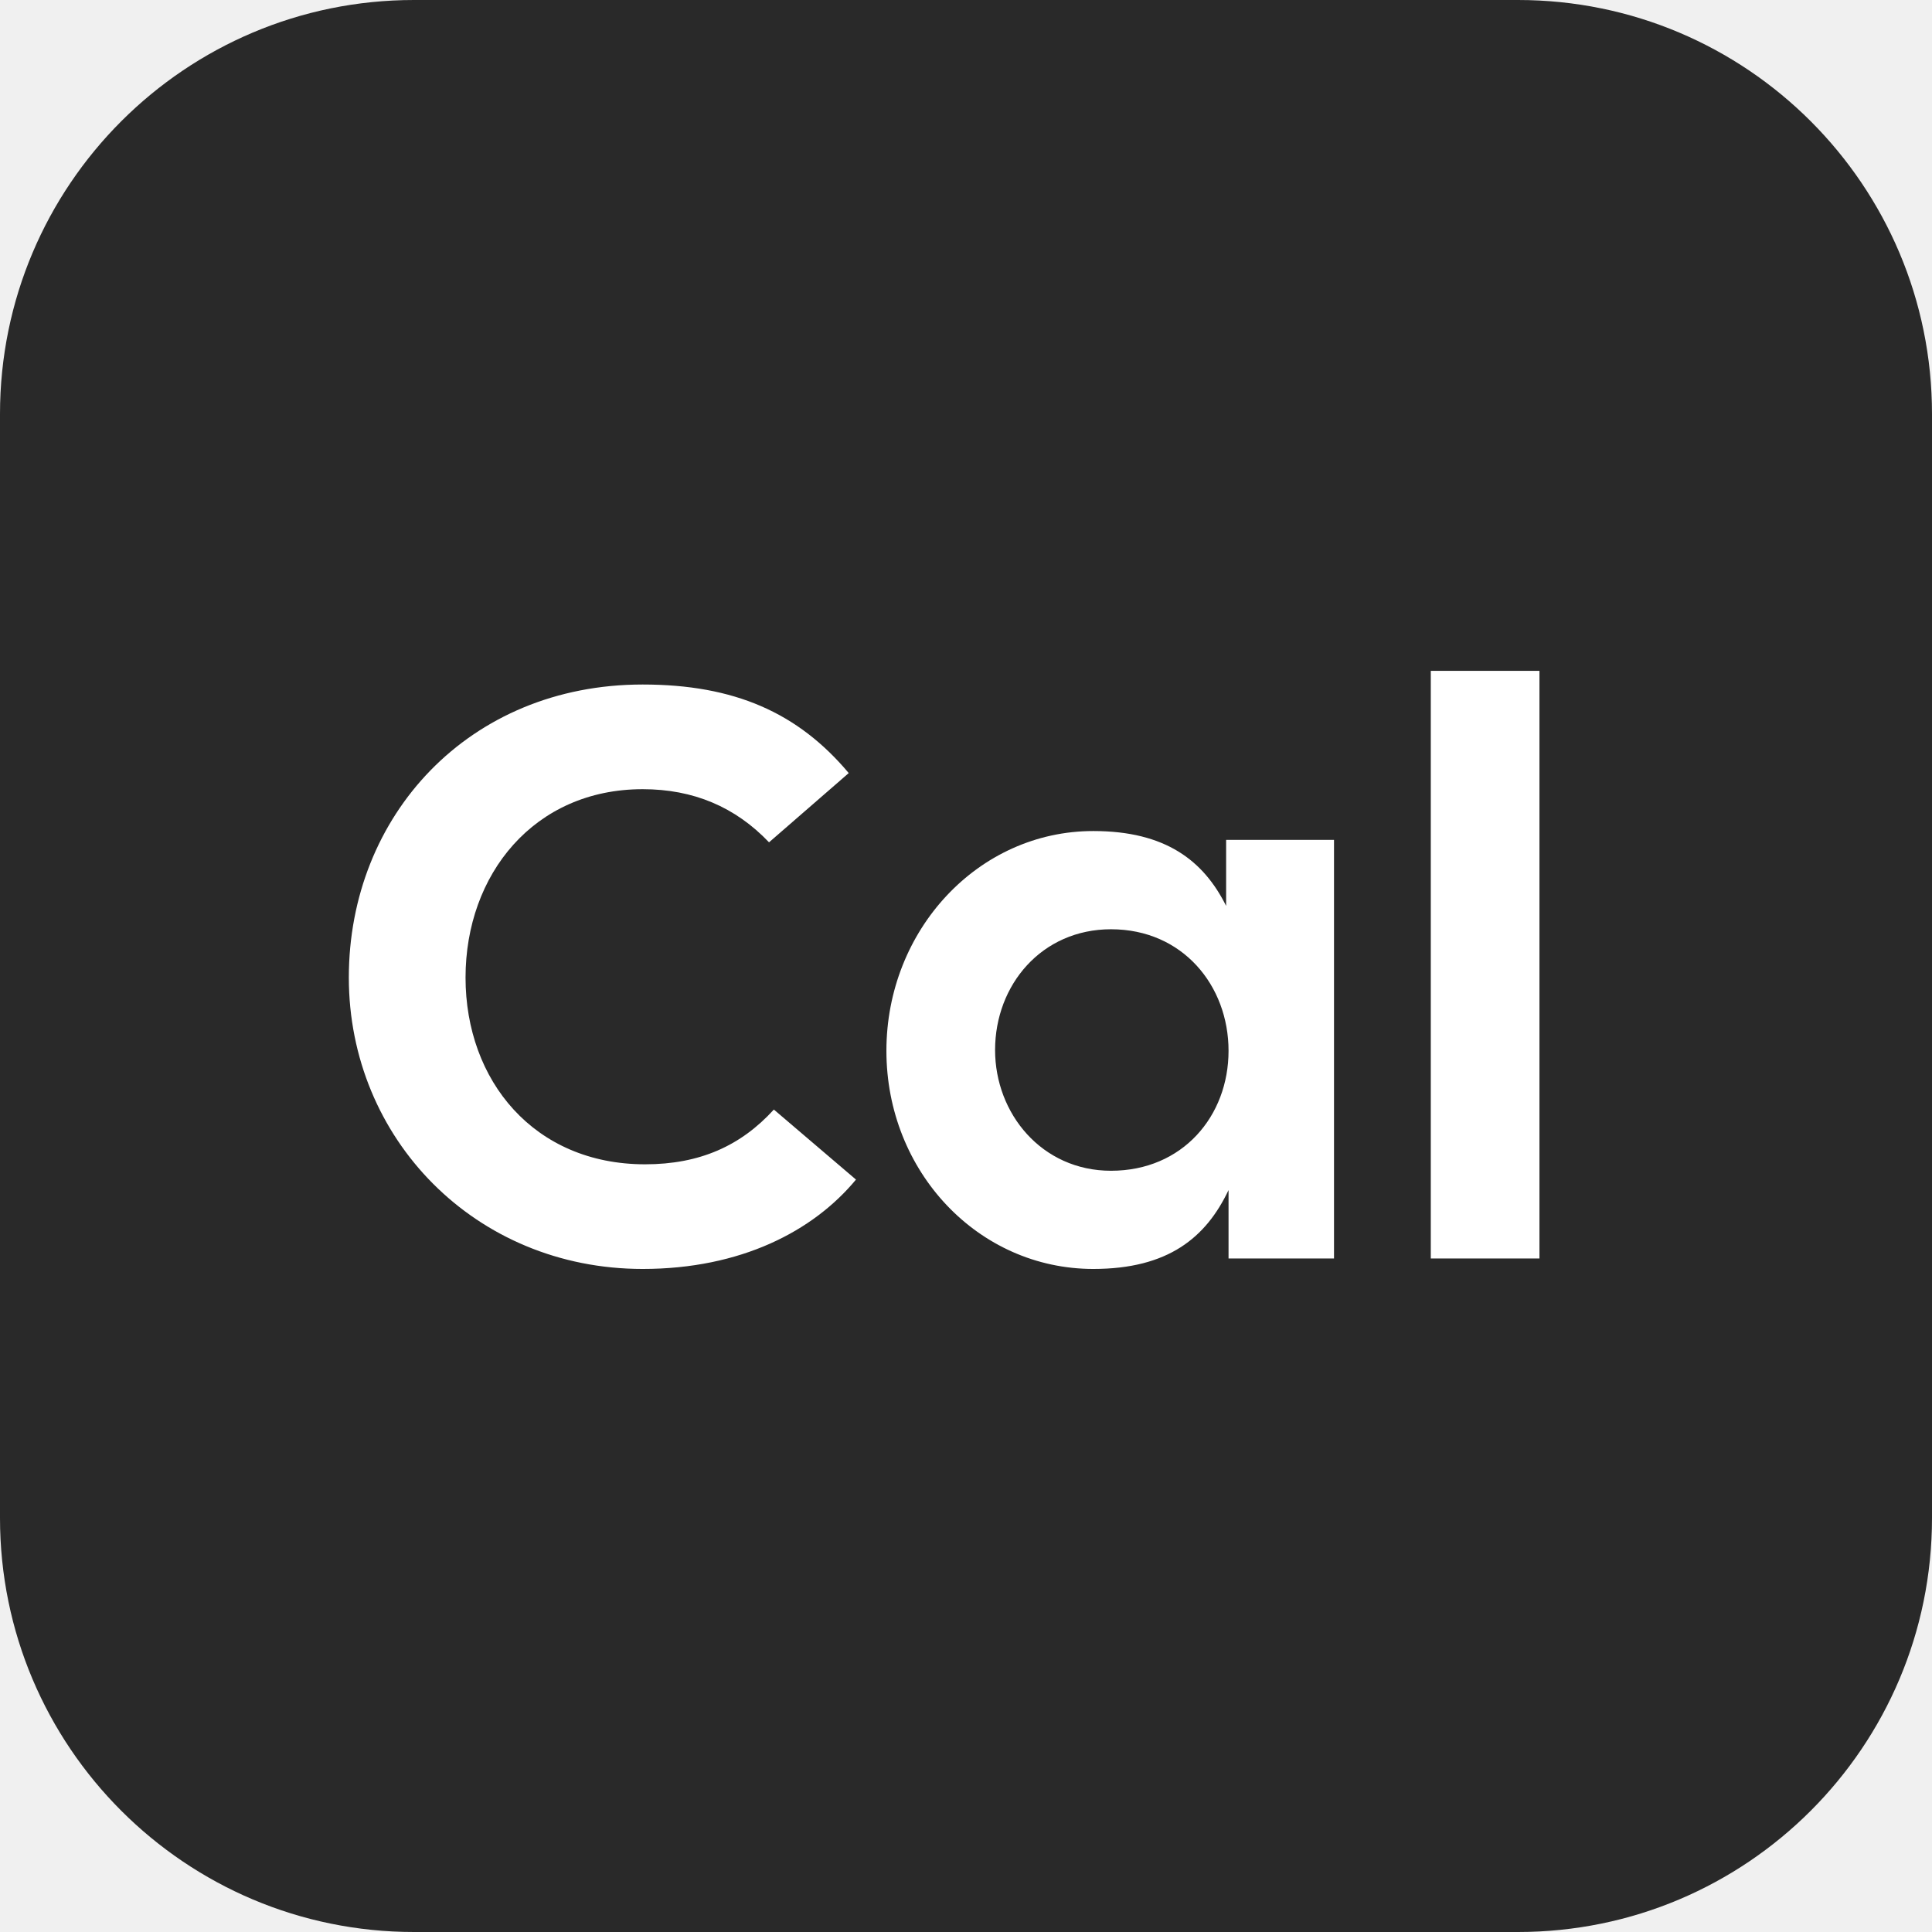
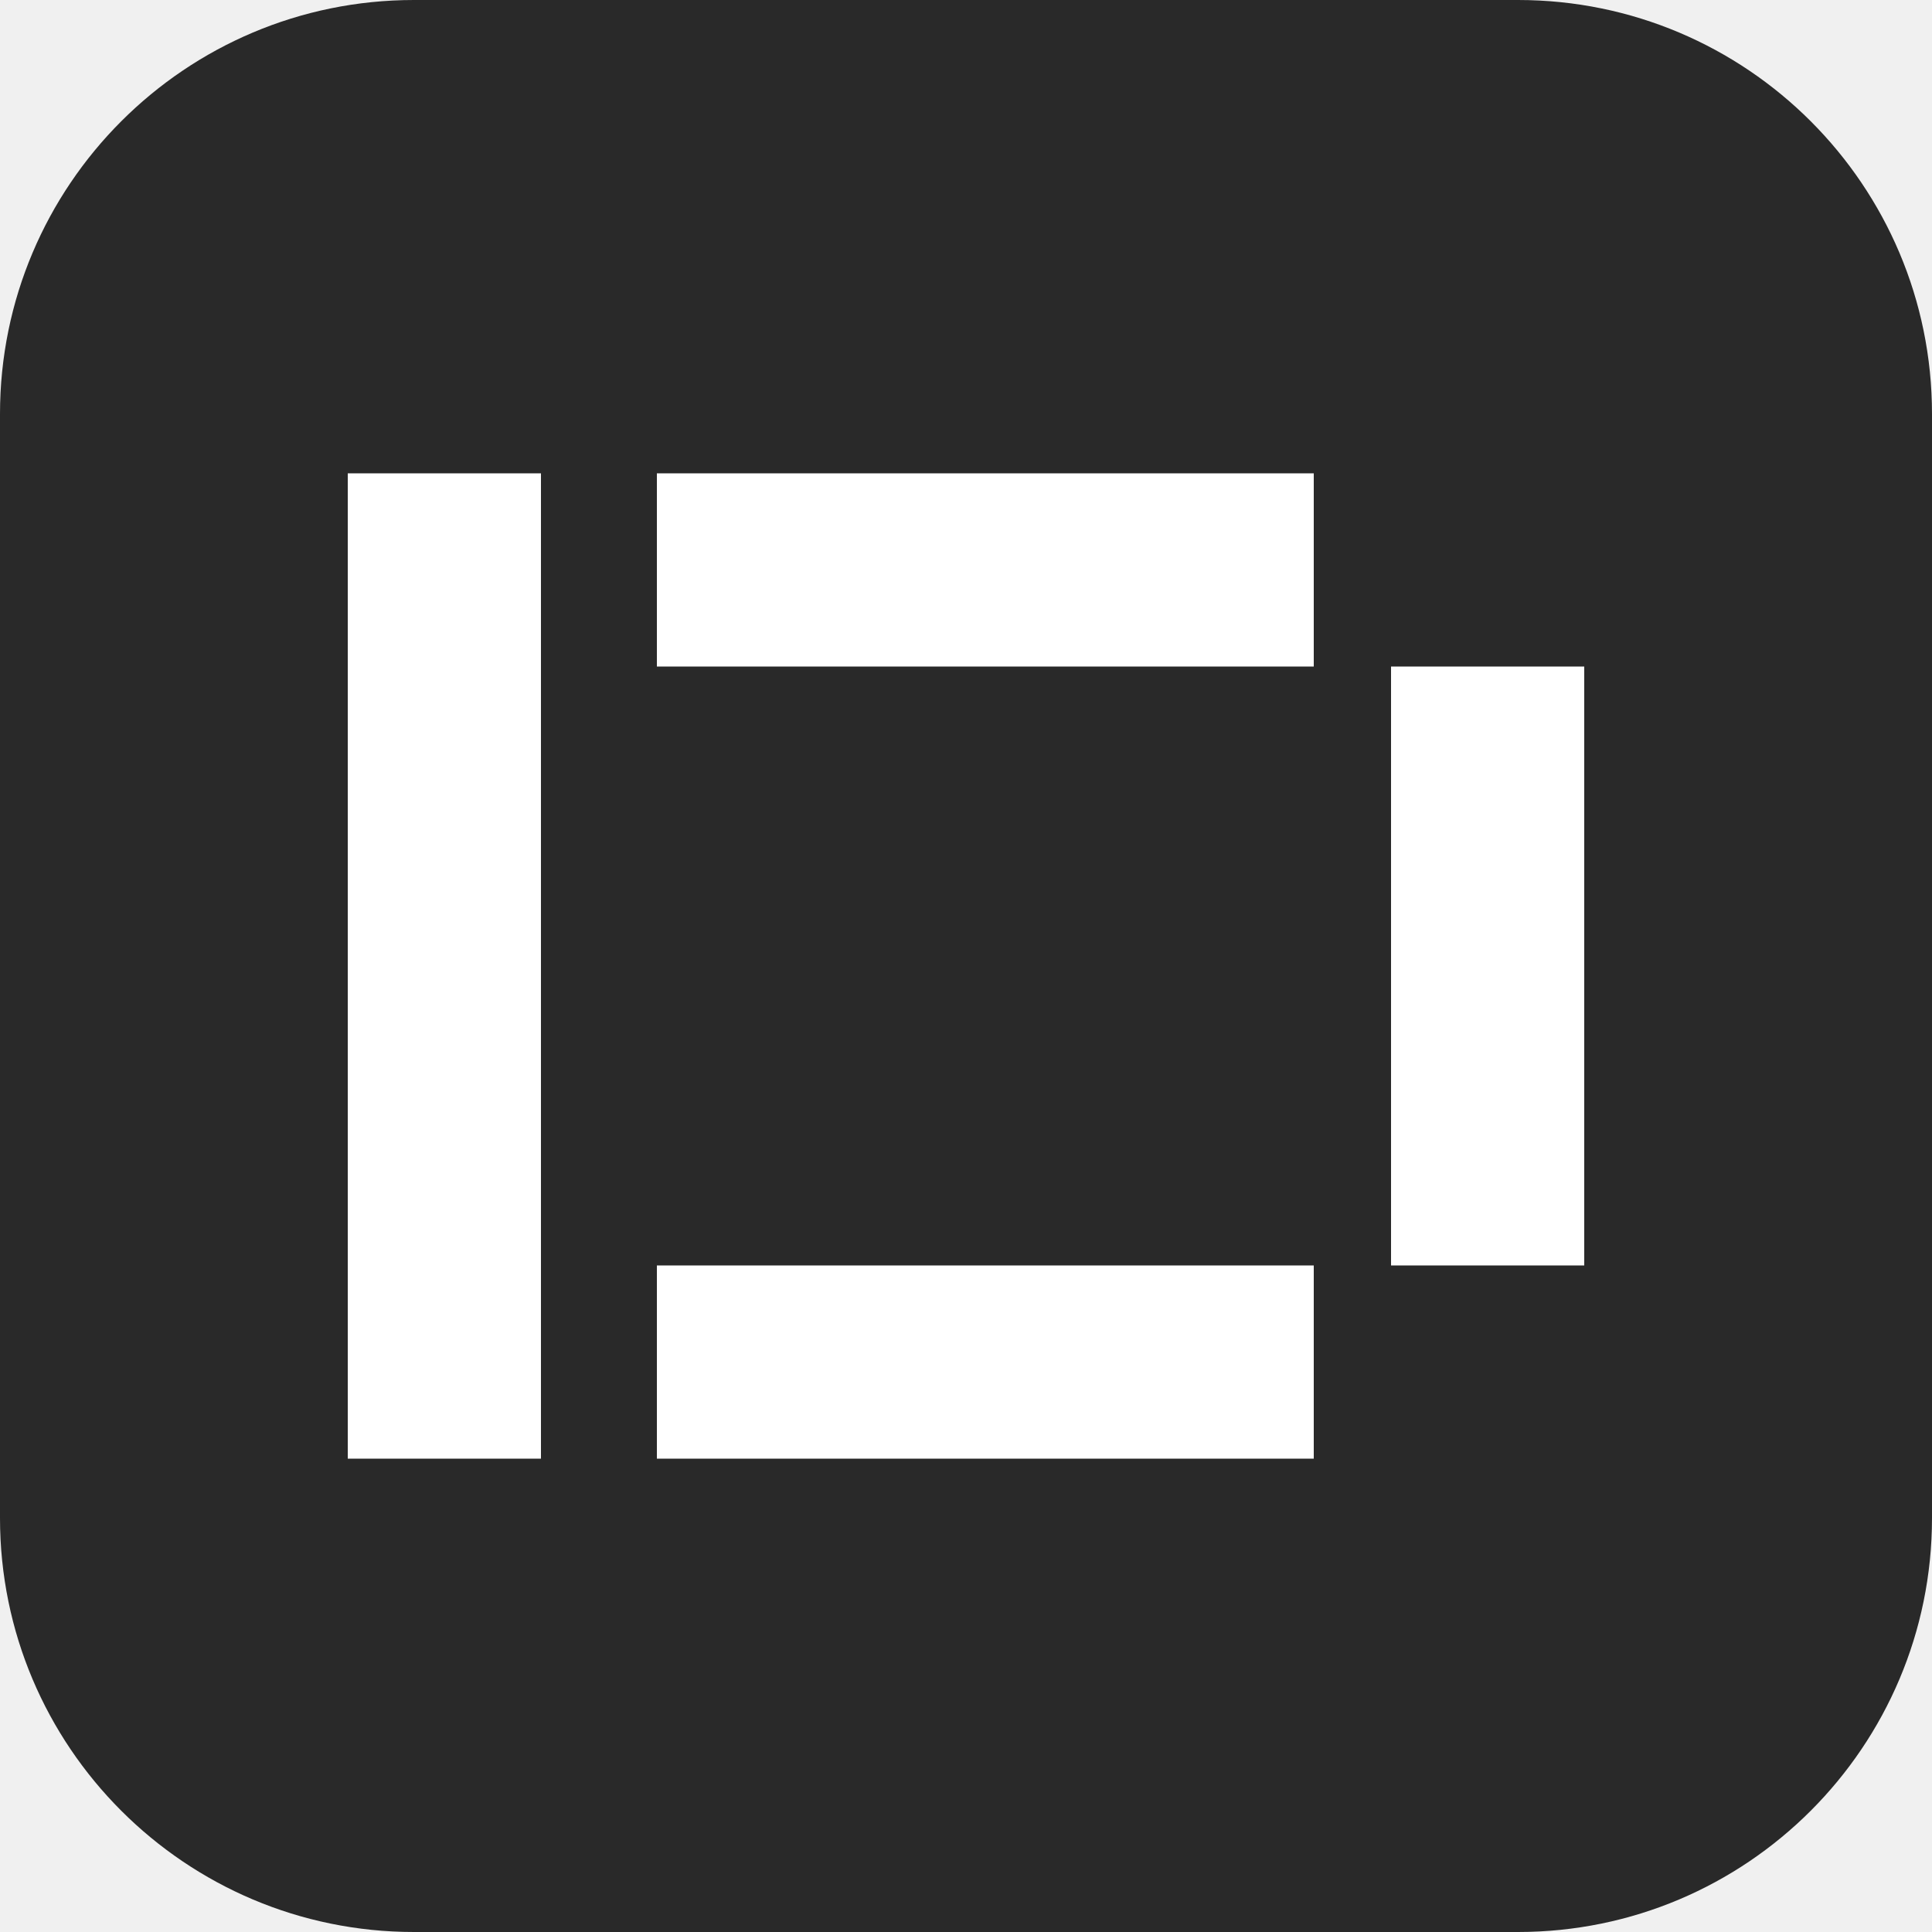
- <svg xmlns="http://www.w3.org/2000/svg" width="56" height="56" fill="none">
+ <svg xmlns="http://www.w3.org/2000/svg" width="56" height="56" viewBox="0 0 56 56" fill="none">
  <rect width="56" height="56" rx="12" fill="#292929" />
-   <path d="M18.628 36.781c2.846 0 4.946-1.096 6.183-2.59l-2.38-2.03c-.957 1.05-2.147 1.587-3.733 1.587-3.22 0-5.204-2.427-5.204-5.413 0-2.987 1.984-5.46 5.134-5.46 1.47 0 2.683.513 3.663 1.54l2.31-2.007c-1.47-1.75-3.313-2.567-5.973-2.567-5.04 0-8.517 3.803-8.517 8.493 0 4.667 3.663 8.447 8.517 8.447ZM31.69 36.781c2.17 0 3.267-.91 3.92-2.286v1.983h3.057V24.344H35.54v1.914c-.653-1.307-1.75-2.17-3.85-2.17-3.337 0-5.997 2.87-5.997 6.37s2.66 6.323 5.997 6.323Zm-2.847-6.346c0-1.89 1.354-3.5 3.36-3.5 2.077 0 3.407 1.633 3.407 3.523 0 1.89-1.33 3.477-3.407 3.477-2.006 0-3.36-1.657-3.36-3.5ZM41.472 36.478h3.15V19.444h-3.15v17.034Z" fill="#fff" />
+   <g fill="#FFFFFF">
+     <rect x="10.080" y="13.720" width="5.600" height="28.560" />
+     <rect x="19.040" y="13.720" width="19.040" height="5.600" />
+     <rect x="40.320" y="19.320" width="5.600" height="17.360" />
+     <rect x="19.040" y="36.680" width="19.040" height="5.600" />
+   </g>
</svg>
